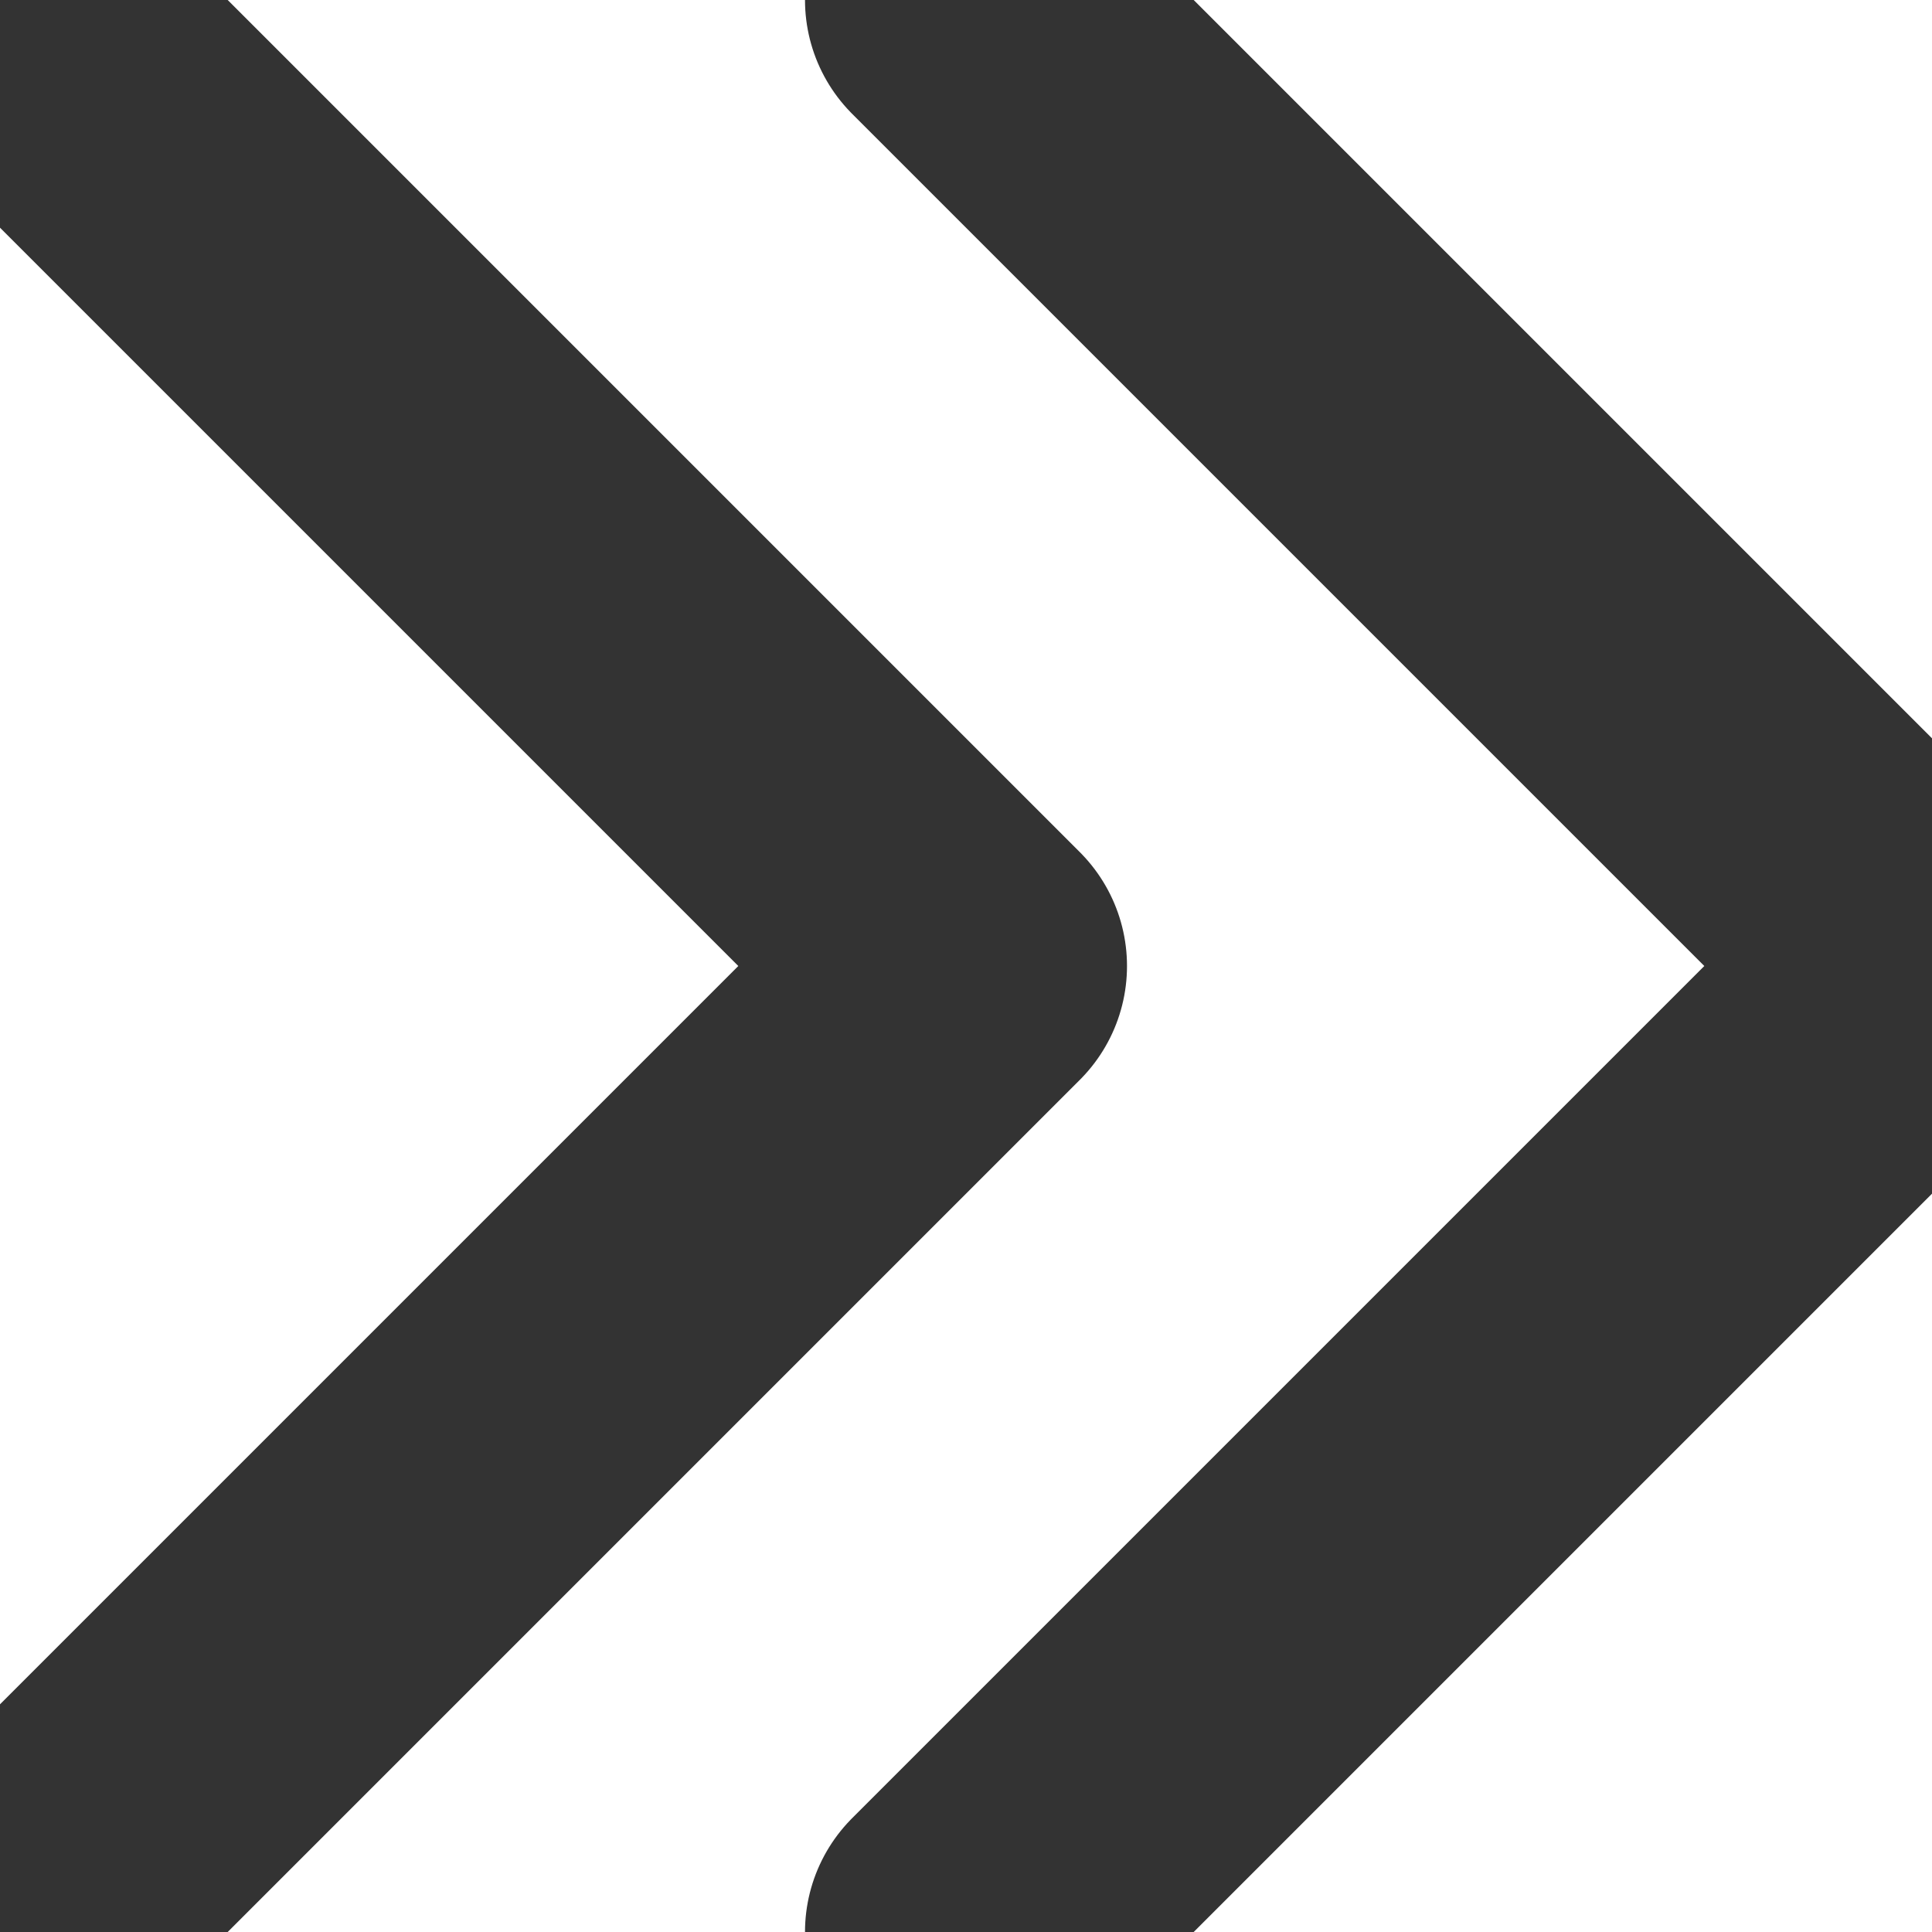
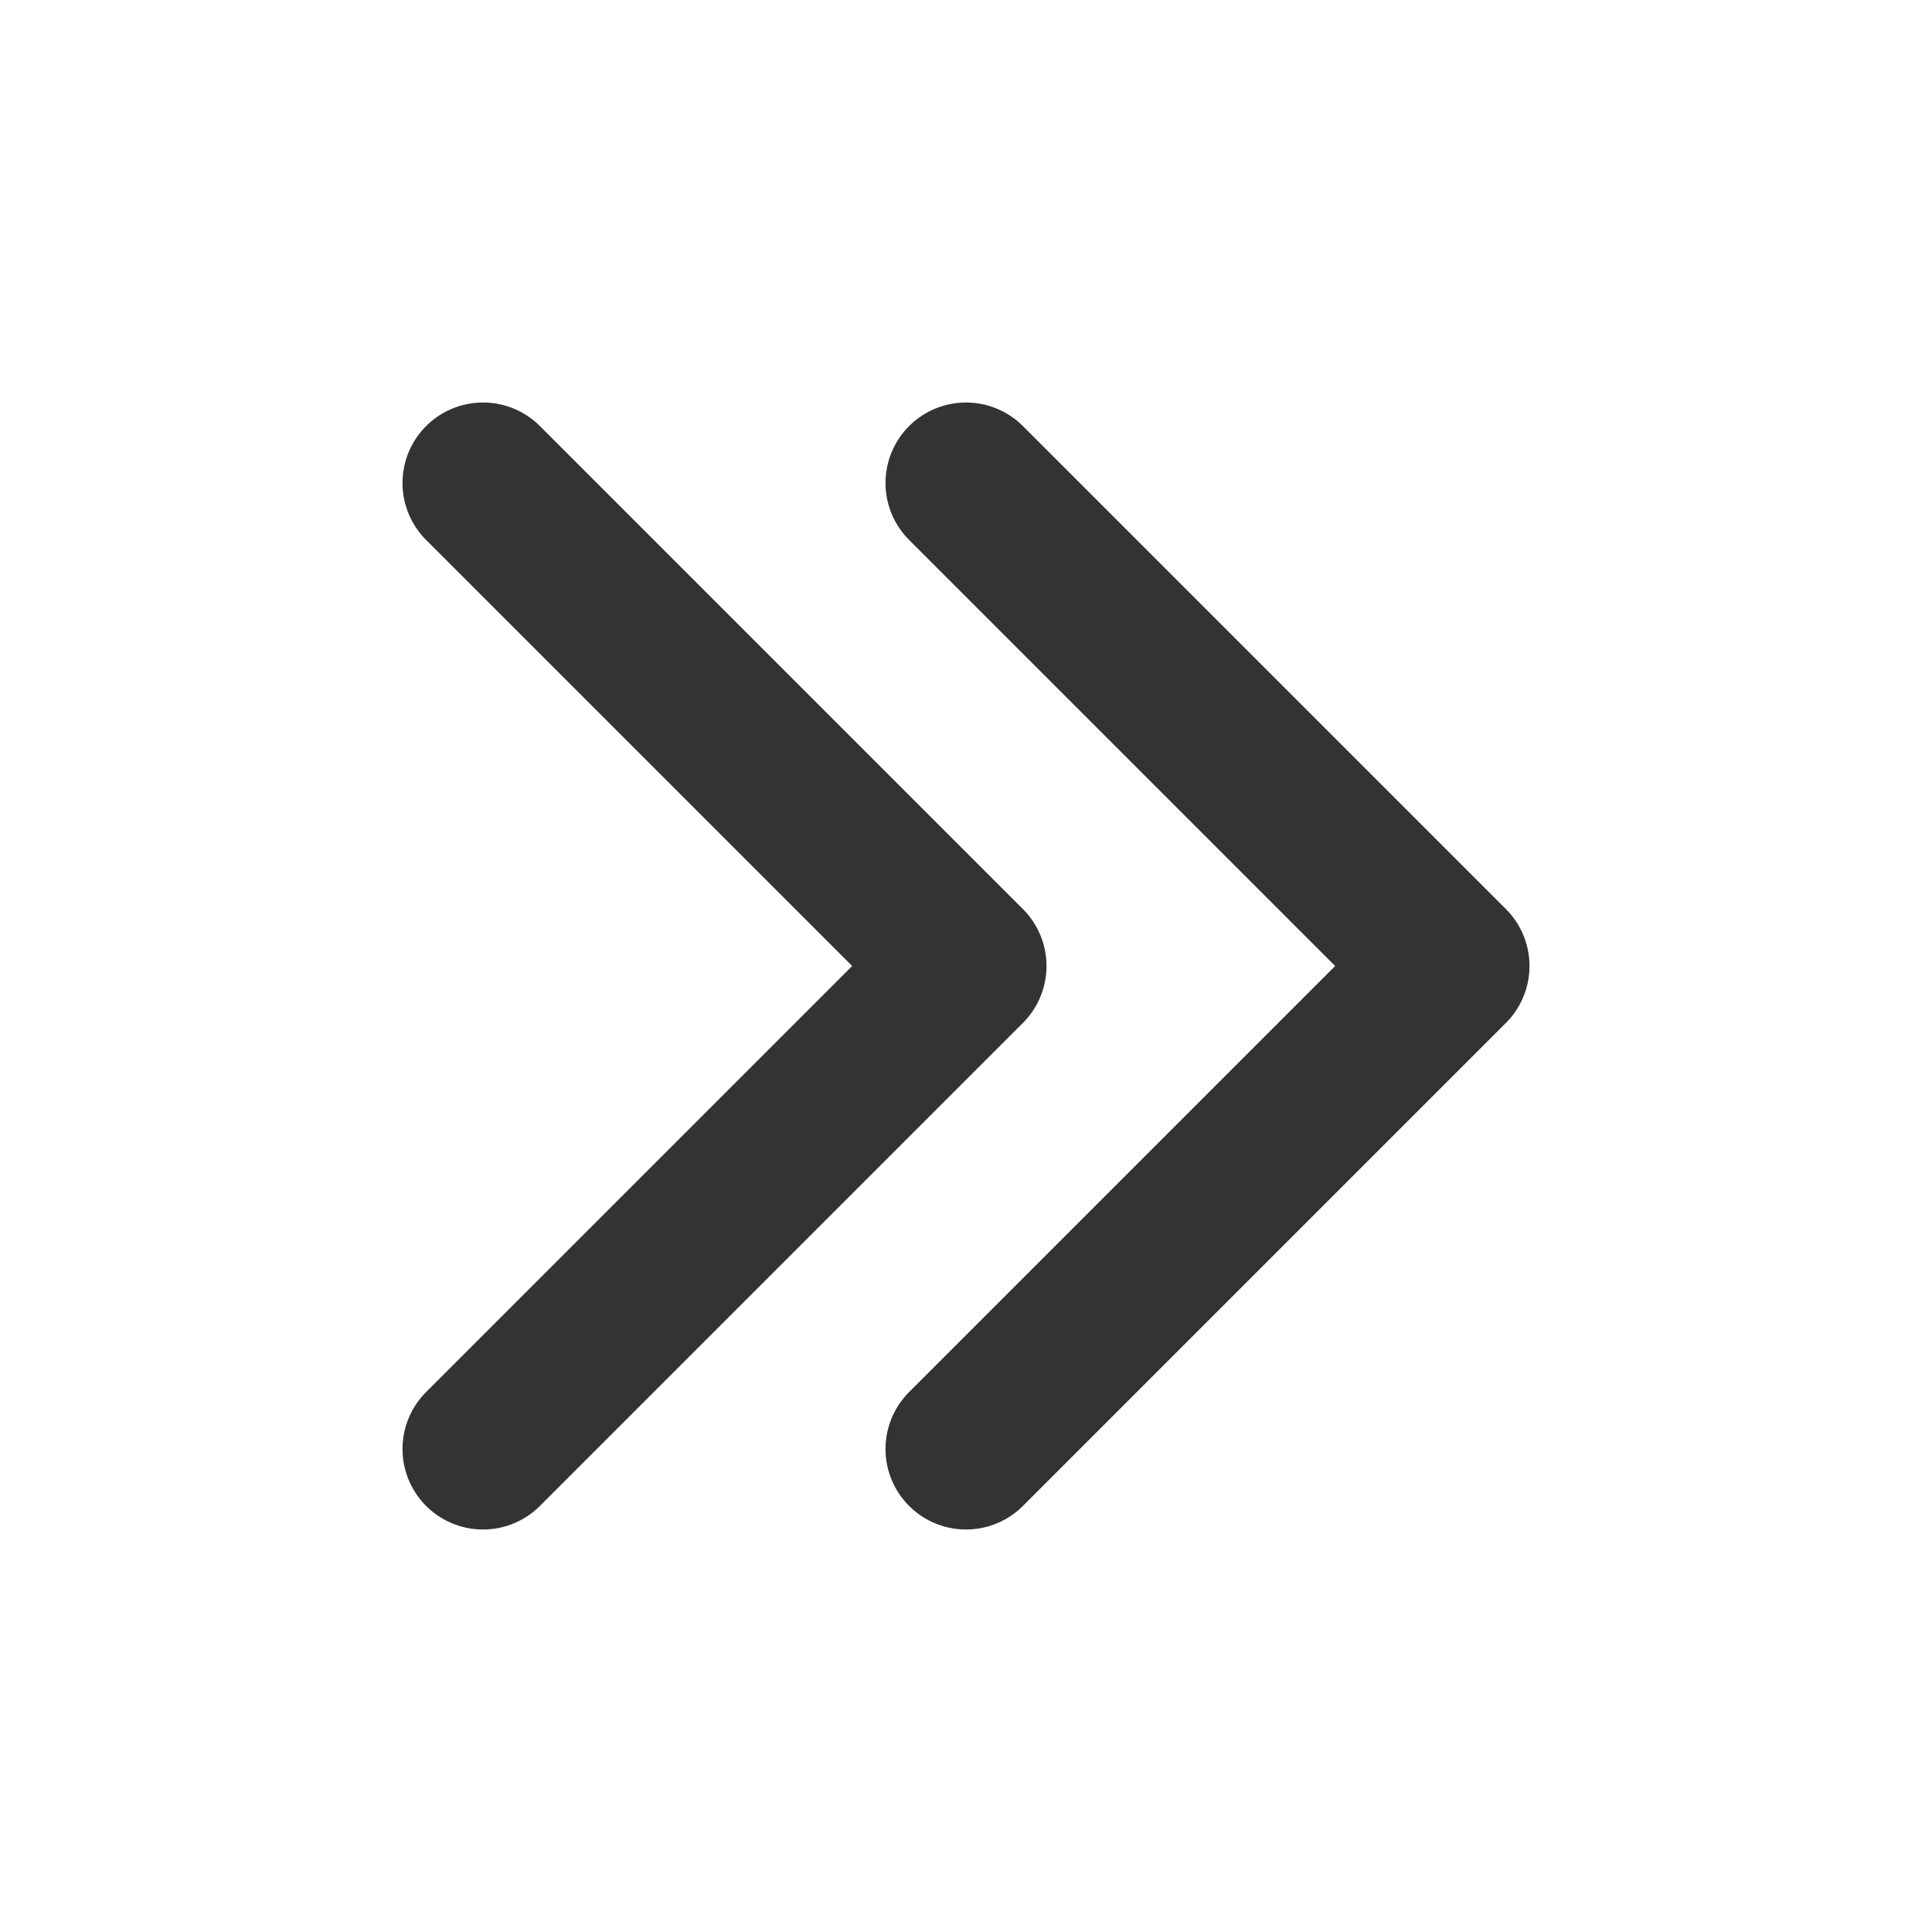
- <svg xmlns="http://www.w3.org/2000/svg" width="24" height="24" viewBox="12.0 12.0 24.0 24.0" fill="none">
+ <svg xmlns="http://www.w3.org/2000/svg" width="24" height="24" viewBox="0 0 48 48" fill="none">
  <path d="M12 12L24 24L12 36" stroke="#333" stroke-width="4" stroke-linecap="round" stroke-linejoin="round" />
  <path d="M24 12L36 24L24 36" stroke="#333" stroke-width="4" stroke-linecap="round" stroke-linejoin="round" />
</svg>
